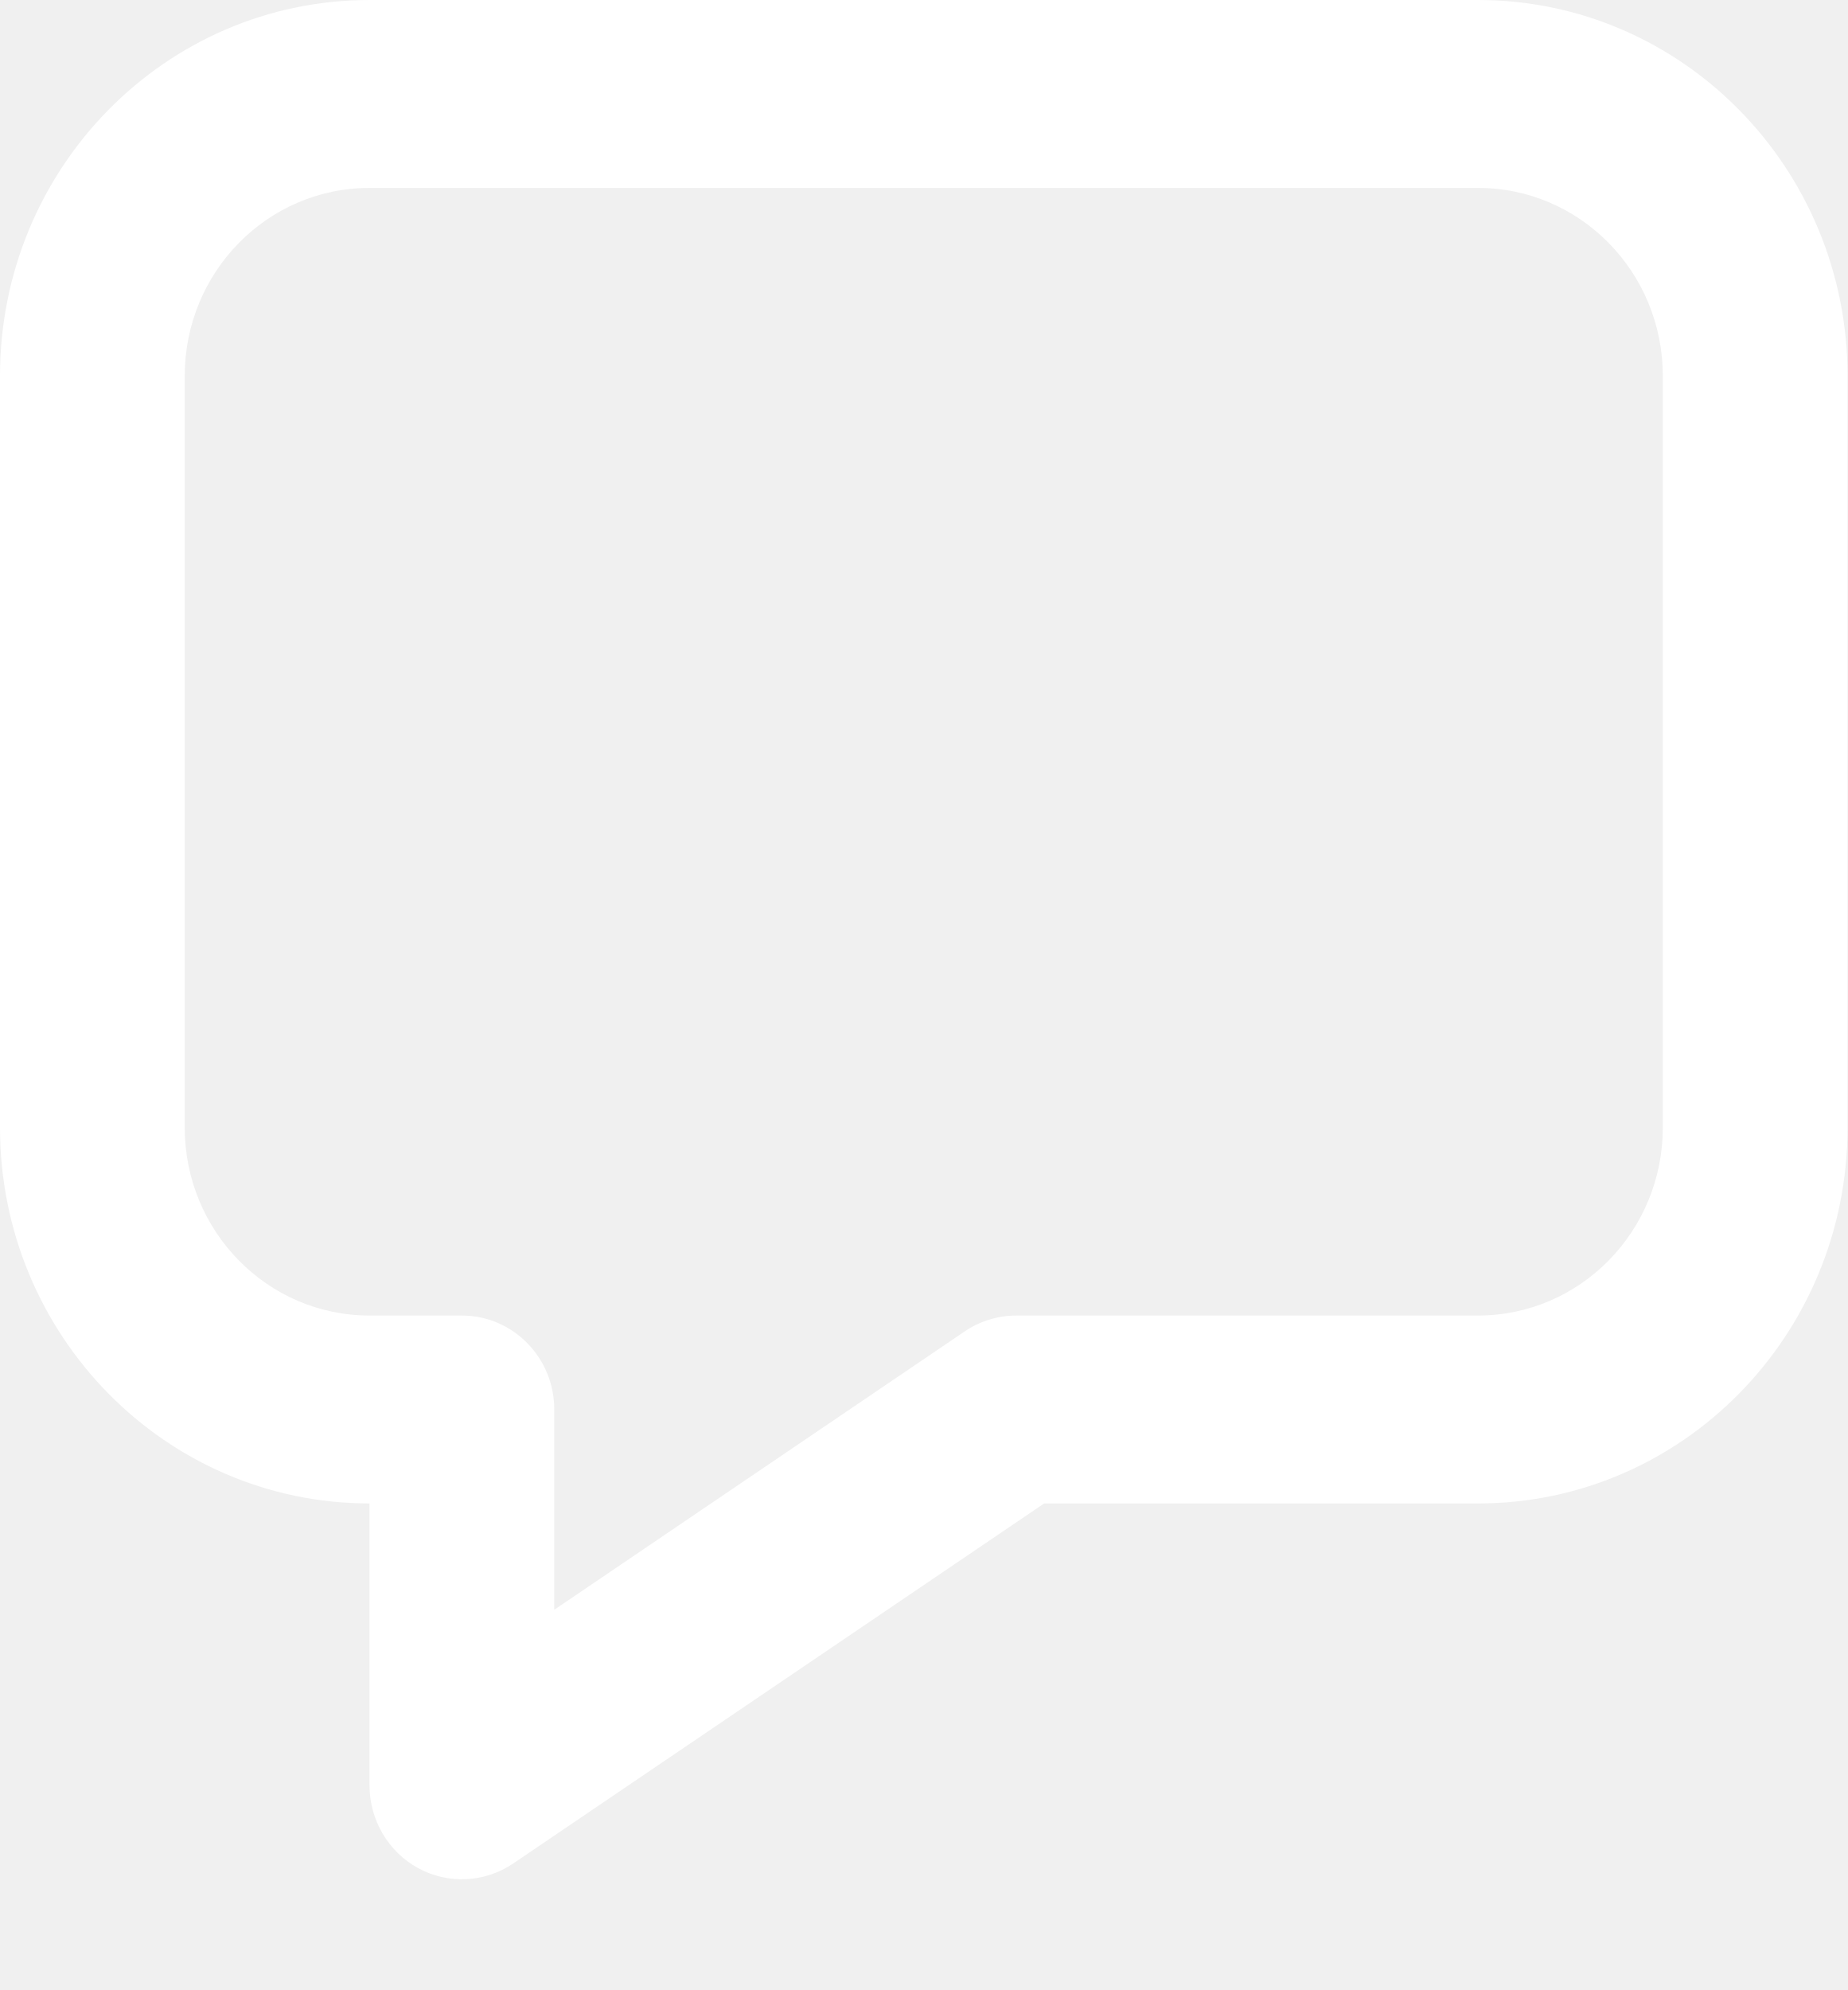
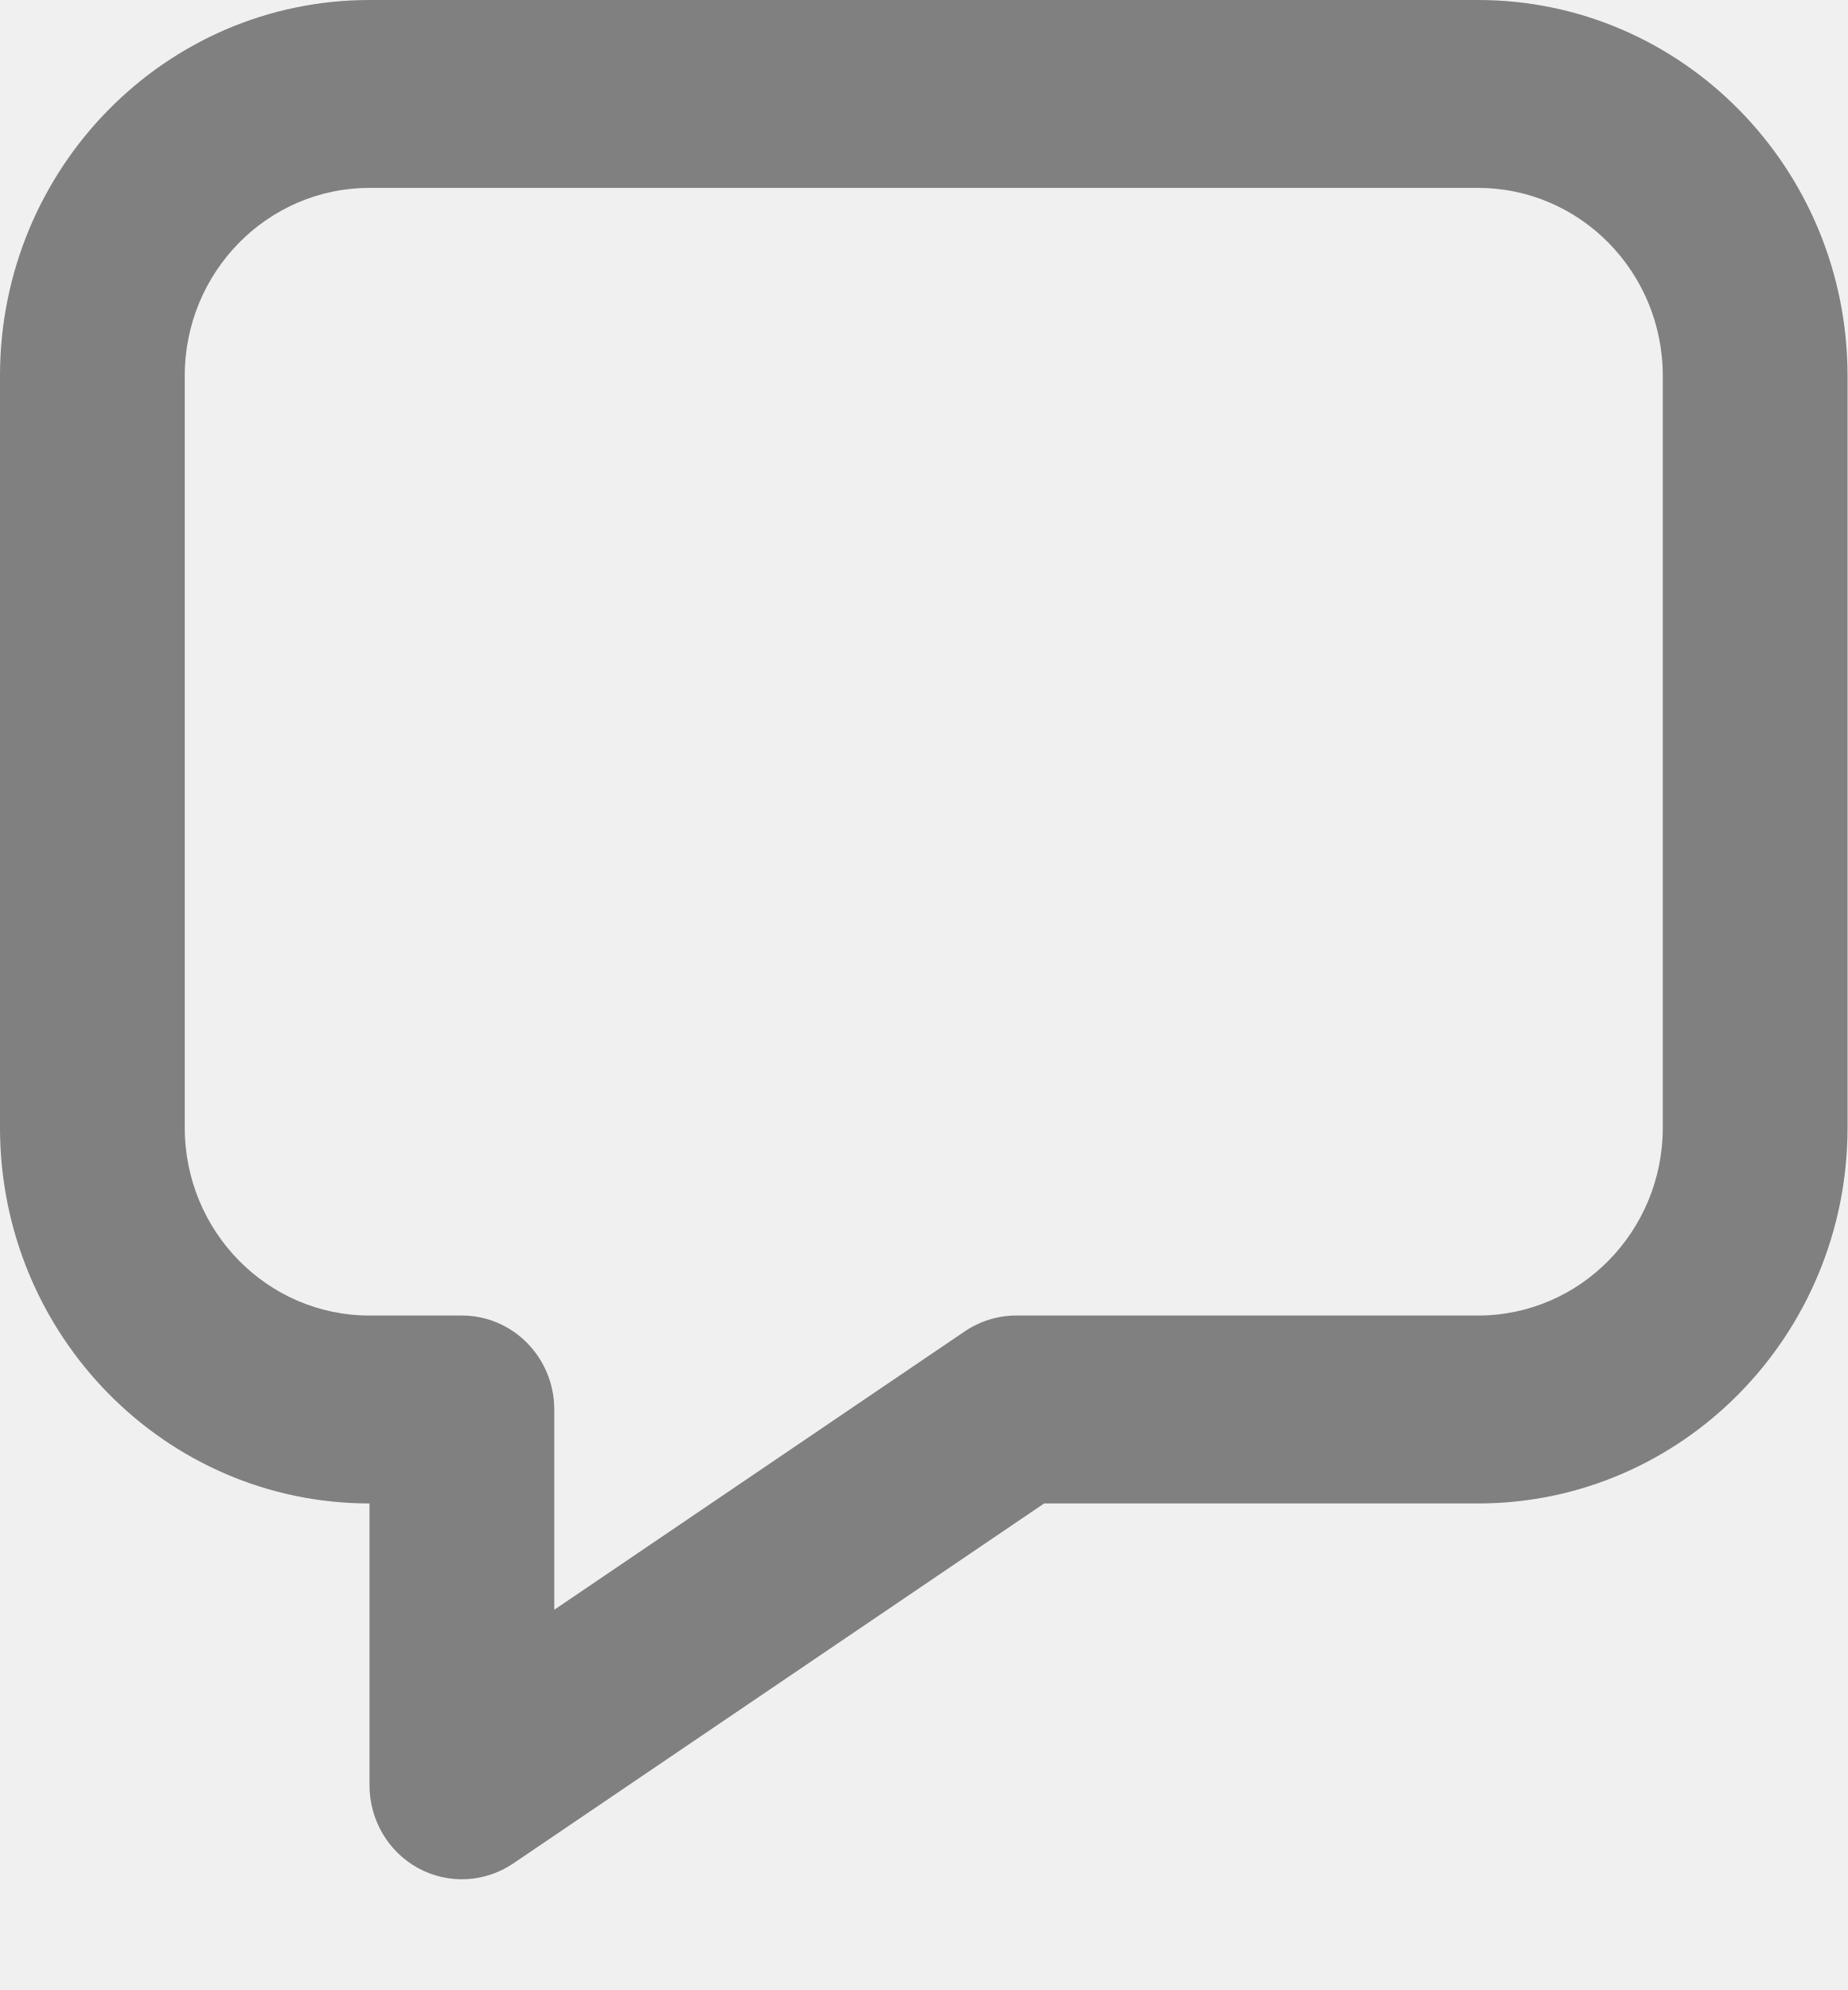
<svg xmlns="http://www.w3.org/2000/svg" width="13" height="14" viewBox="0 0 13 14" fill="none">
-   <path d="M2.6 1.322C1.882 1.322 1.3 1.914 1.3 2.644V7.933C1.3 8.663 1.882 9.255 2.6 9.255H3.25C3.609 9.255 3.9 9.551 3.9 9.916V11.325L6.789 9.366C6.896 9.294 7.022 9.255 7.15 9.255H10.4C11.118 9.255 11.7 8.663 11.7 7.933V2.644C11.7 1.914 11.118 1.322 10.4 1.322H2.6ZM0 2.644C0 1.184 1.164 0 2.6 0H10.4C11.836 0 13 1.184 13 2.644V7.933C13 9.393 11.836 10.577 10.4 10.577H7.347L3.611 13.11C3.411 13.245 3.155 13.258 2.943 13.143C2.732 13.028 2.6 12.804 2.6 12.56V10.577C1.164 10.577 0 9.393 0 7.933V2.644Z" fill="white" />
+   <path d="M2.6 1.322C1.882 1.322 1.3 1.914 1.3 2.644V7.933C1.3 8.663 1.882 9.255 2.6 9.255H3.25C3.609 9.255 3.9 9.551 3.9 9.916V11.325L6.789 9.366C6.896 9.294 7.022 9.255 7.15 9.255H10.4C11.118 9.255 11.7 8.663 11.7 7.933V2.644C11.7 1.914 11.118 1.322 10.4 1.322H2.6ZM0 2.644C0 1.184 1.164 0 2.6 0H10.4C11.836 0 13 1.184 13 2.644V7.933C13 9.393 11.836 10.577 10.4 10.577H7.347L3.611 13.11C3.411 13.245 3.155 13.258 2.943 13.143C2.732 13.028 2.6 12.804 2.6 12.56V10.577C1.164 10.577 0 9.393 0 7.933V2.644Z" fill="gray" />
</svg>
